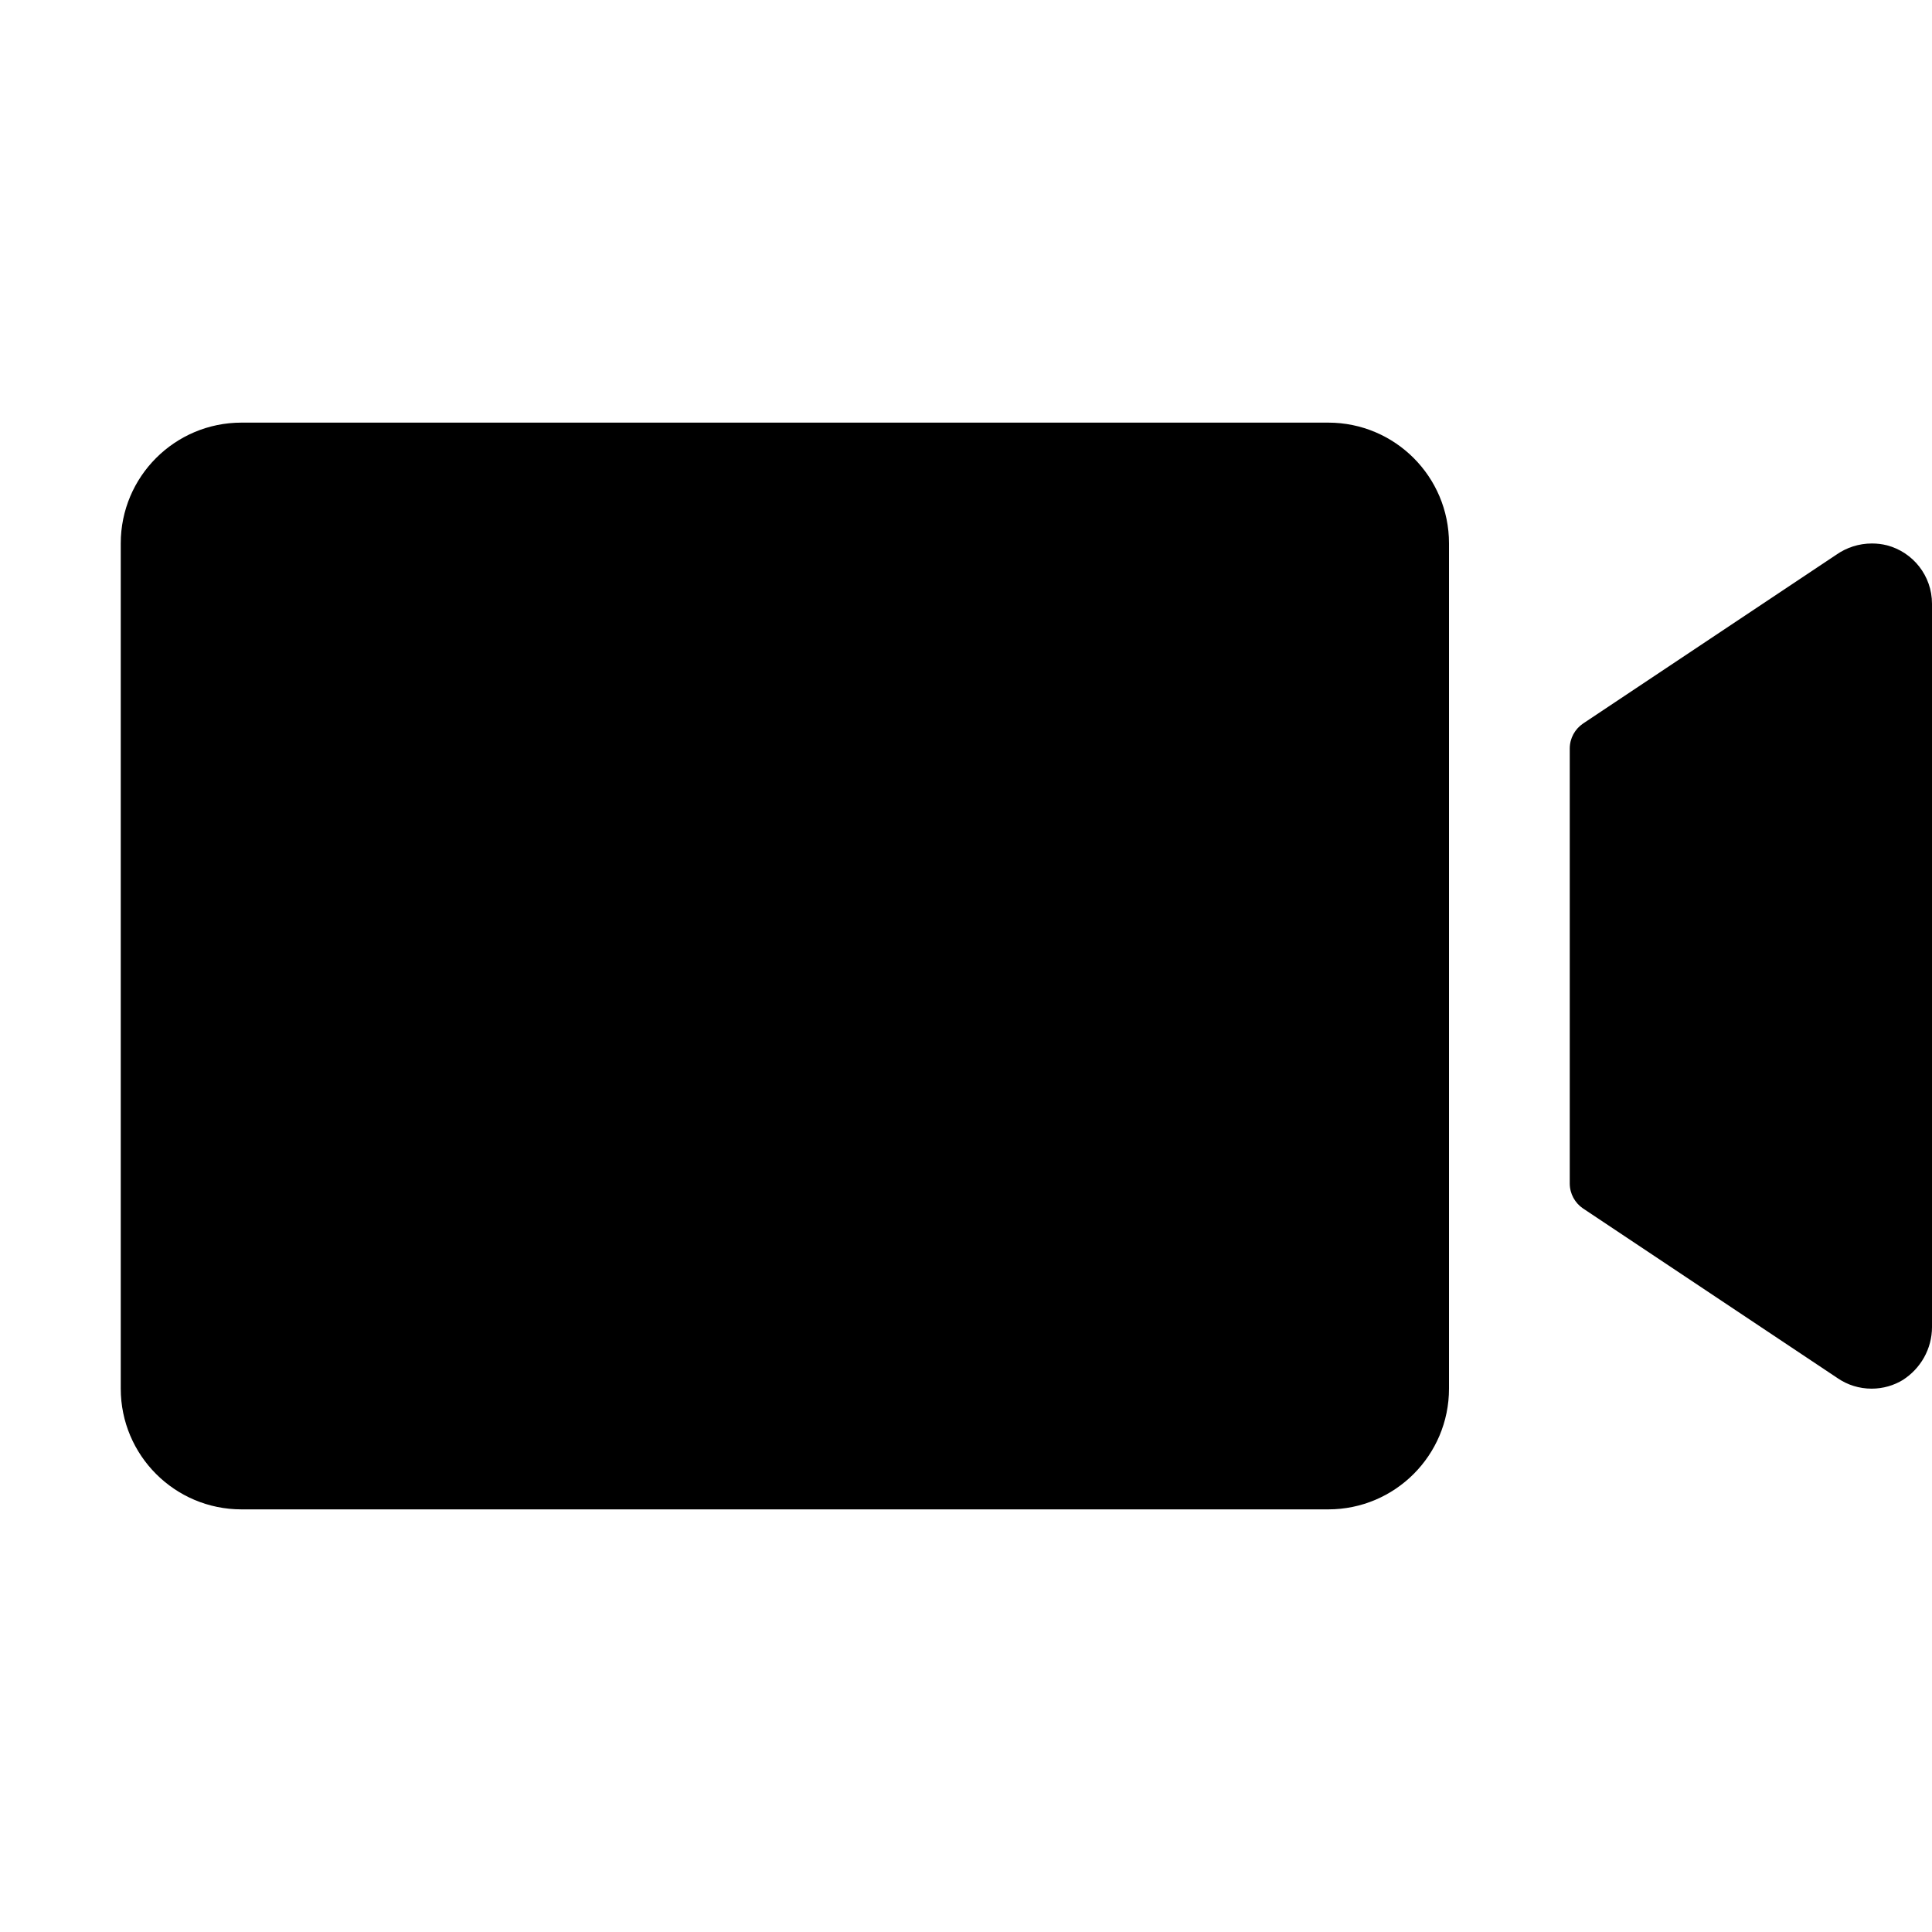
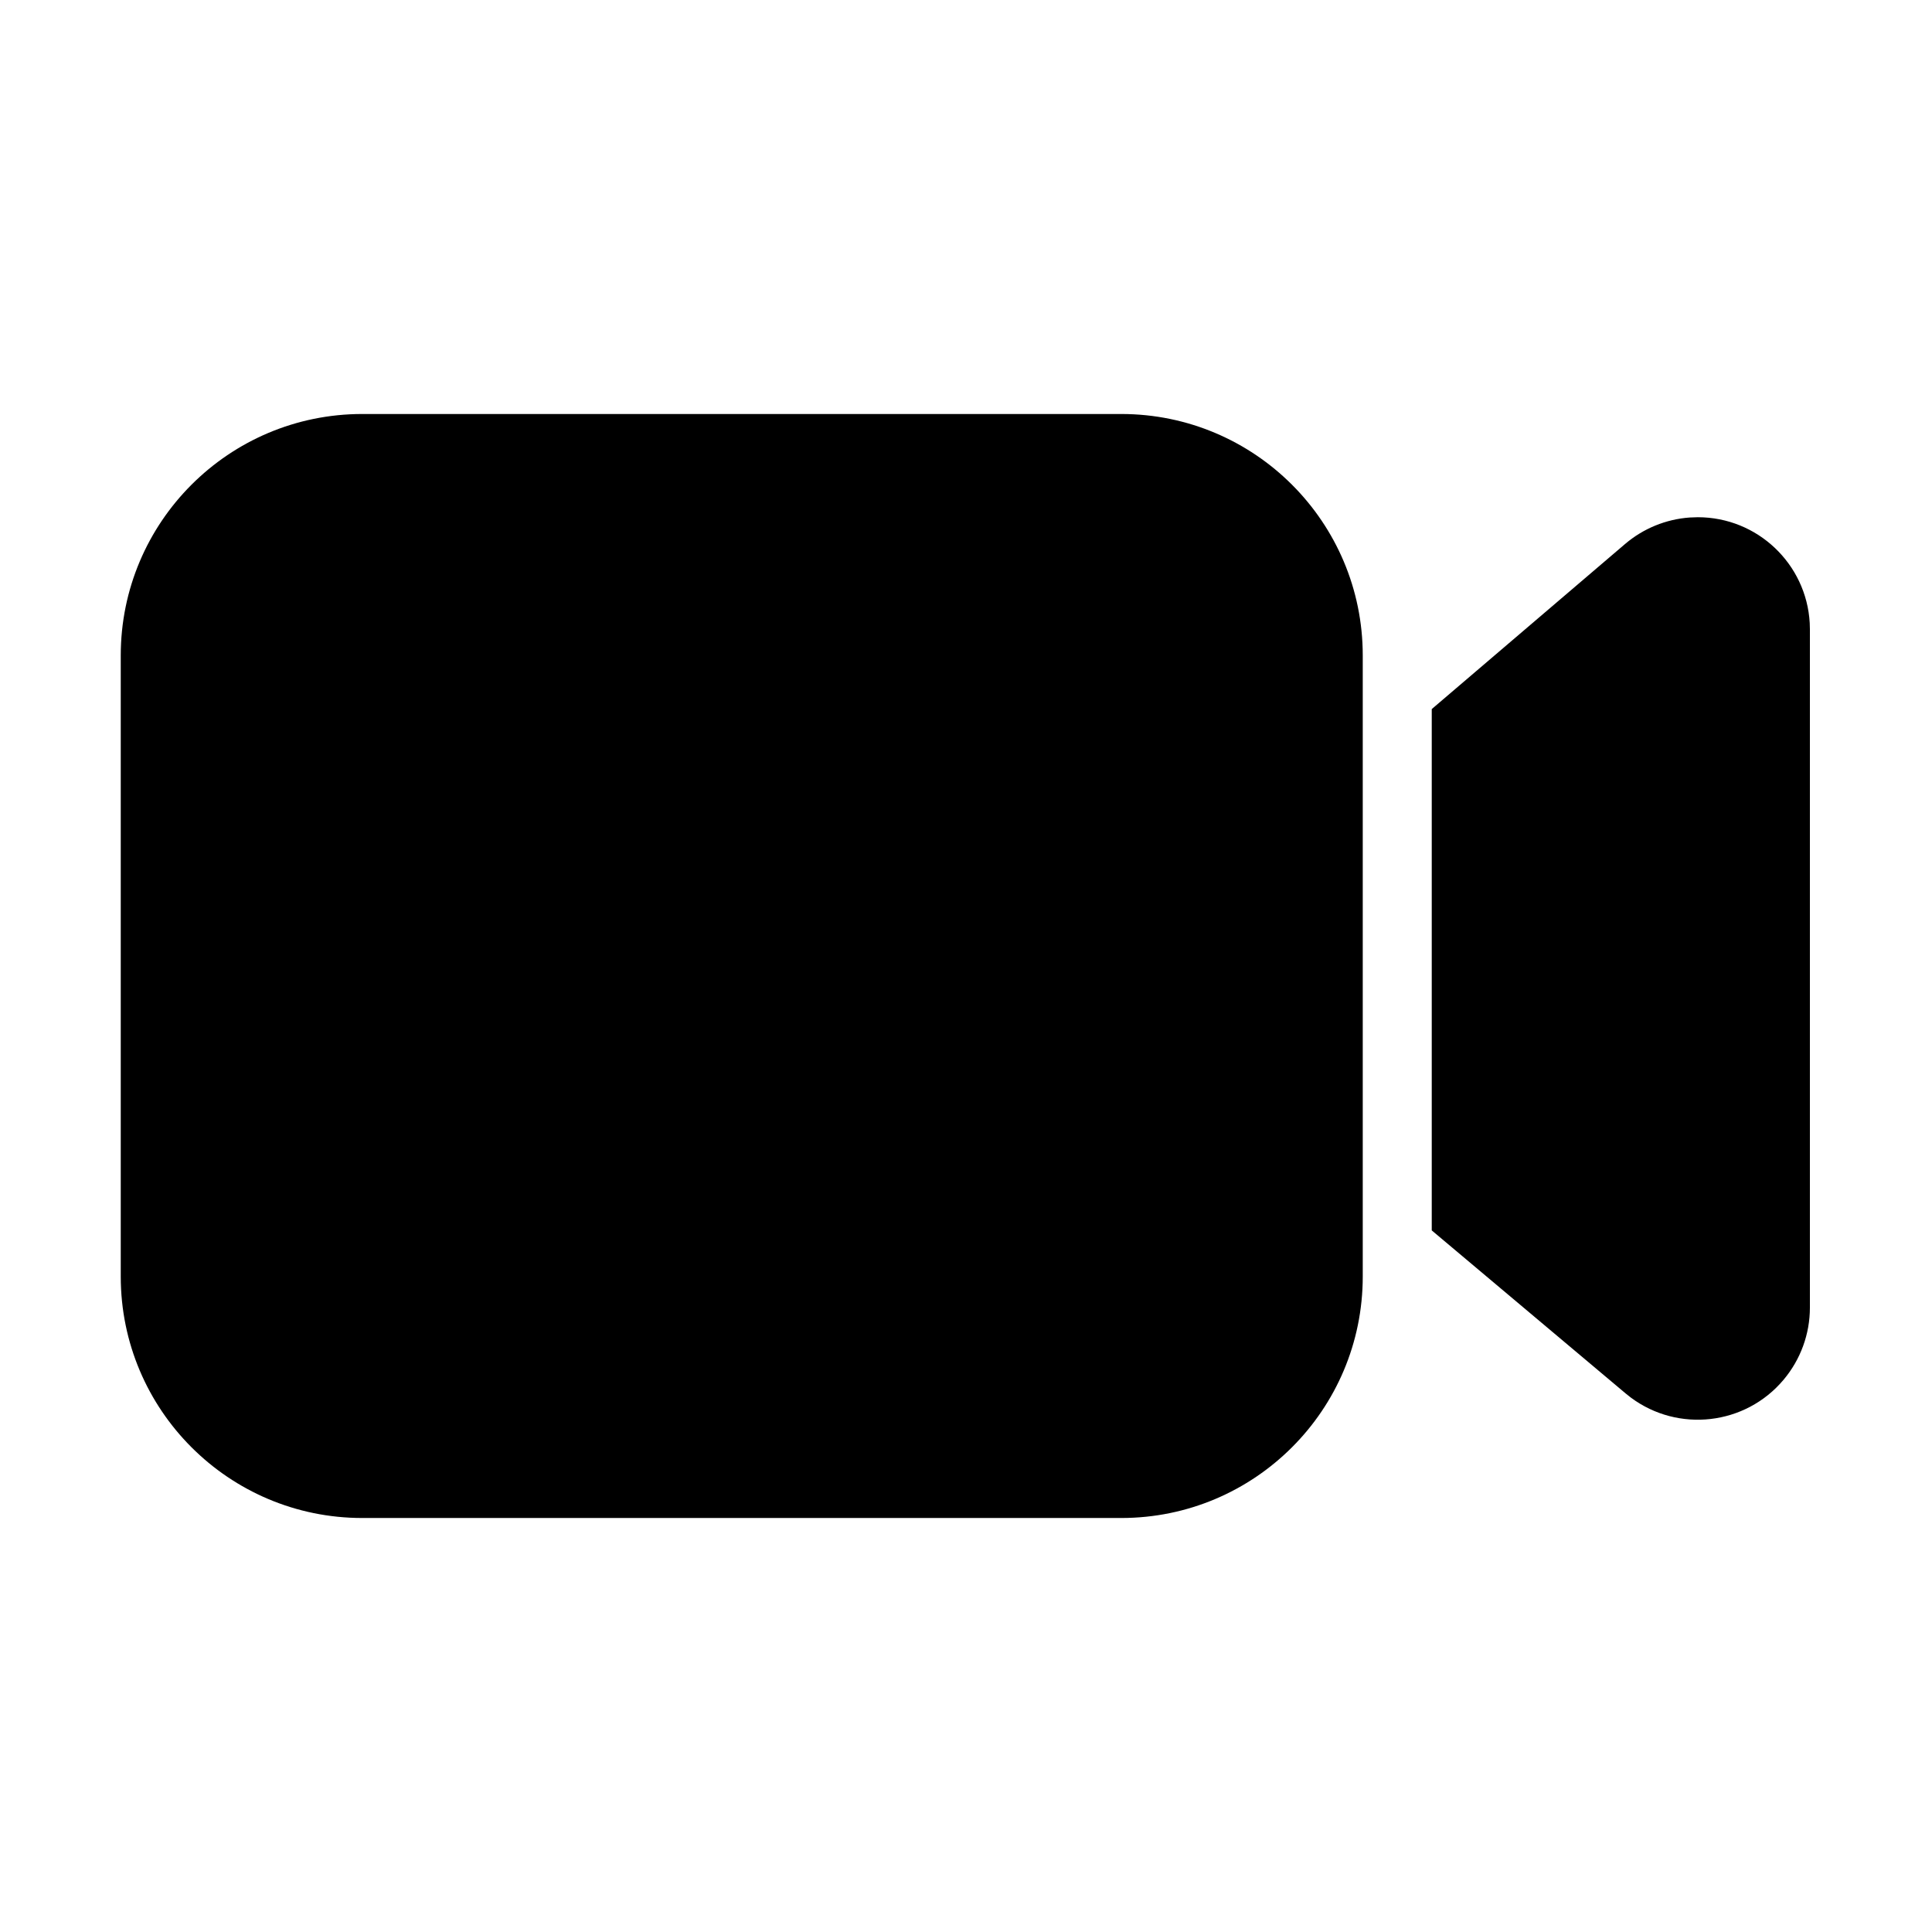
- <svg xmlns="http://www.w3.org/2000/svg" viewBox="0 0 1024 1024" fill="currentColor">
-   <path transform="translate(0 960) scale(1 -1)" d="M768 672v-448c0-35.346-28.654-64-64-64v0h-576c-35.346 0-64 28.654-64 64v0 448c0 35.346 28.654 64 64 64v0h576c35.346 0 64-28.654 64-64v0zM1000 671c-2.35 0.599-5.047 0.943-7.825 0.943-6.99 0-13.472-2.179-18.802-5.894l0.107 0.071-134.36-89.56c-4.318-2.911-7.12-7.783-7.12-13.31 0-0.004 0-0.007 0-0.011v0.001-230.48c0-0.003 0-0.007 0-0.010 0-5.527 2.802-10.399 7.063-13.273l0.057-0.036 135.12-90.080c4.99-3.37 11.139-5.379 17.758-5.379 6.121 0 11.84 1.718 16.702 4.699l-0.14-0.080c9.344 6.008 15.445 16.351 15.445 28.119 0 0.197-0.002 0.394-0.005 0.59v-0.030 382.72c0 0.005 0 0.010 0 0.016 0 14.83-10.088 27.304-23.777 30.934l-0.223 0.050z" />
+ <svg xmlns="http://www.w3.org/2000/svg" width="56" height="56" viewBox="0 0 56 56">
+   <path d="M36,25 C36,28.866 32.866,32 29,32 L7,32 C3.134,32 0,28.866 0,25 L0,7 C0,3.134 3.134,0 7,0 L29,0 C32.866,0 36,3.134 36,7 L36,25 Z M45.711,2.992 C47.444,2.992 48.86,4.348 48.956,6.058 L48.961,6.242 L48.961,25.901 C48.961,26.667 48.691,27.407 48.198,27.993 C47.086,29.316 45.143,29.529 43.774,28.512 L43.619,28.389 L38,23.664 L38,8.553 L43.6,3.771 C44.13,3.318 44.789,3.049 45.479,3 L45.711,2.992 Z" transform="translate(3.5 12)" />
</svg>
